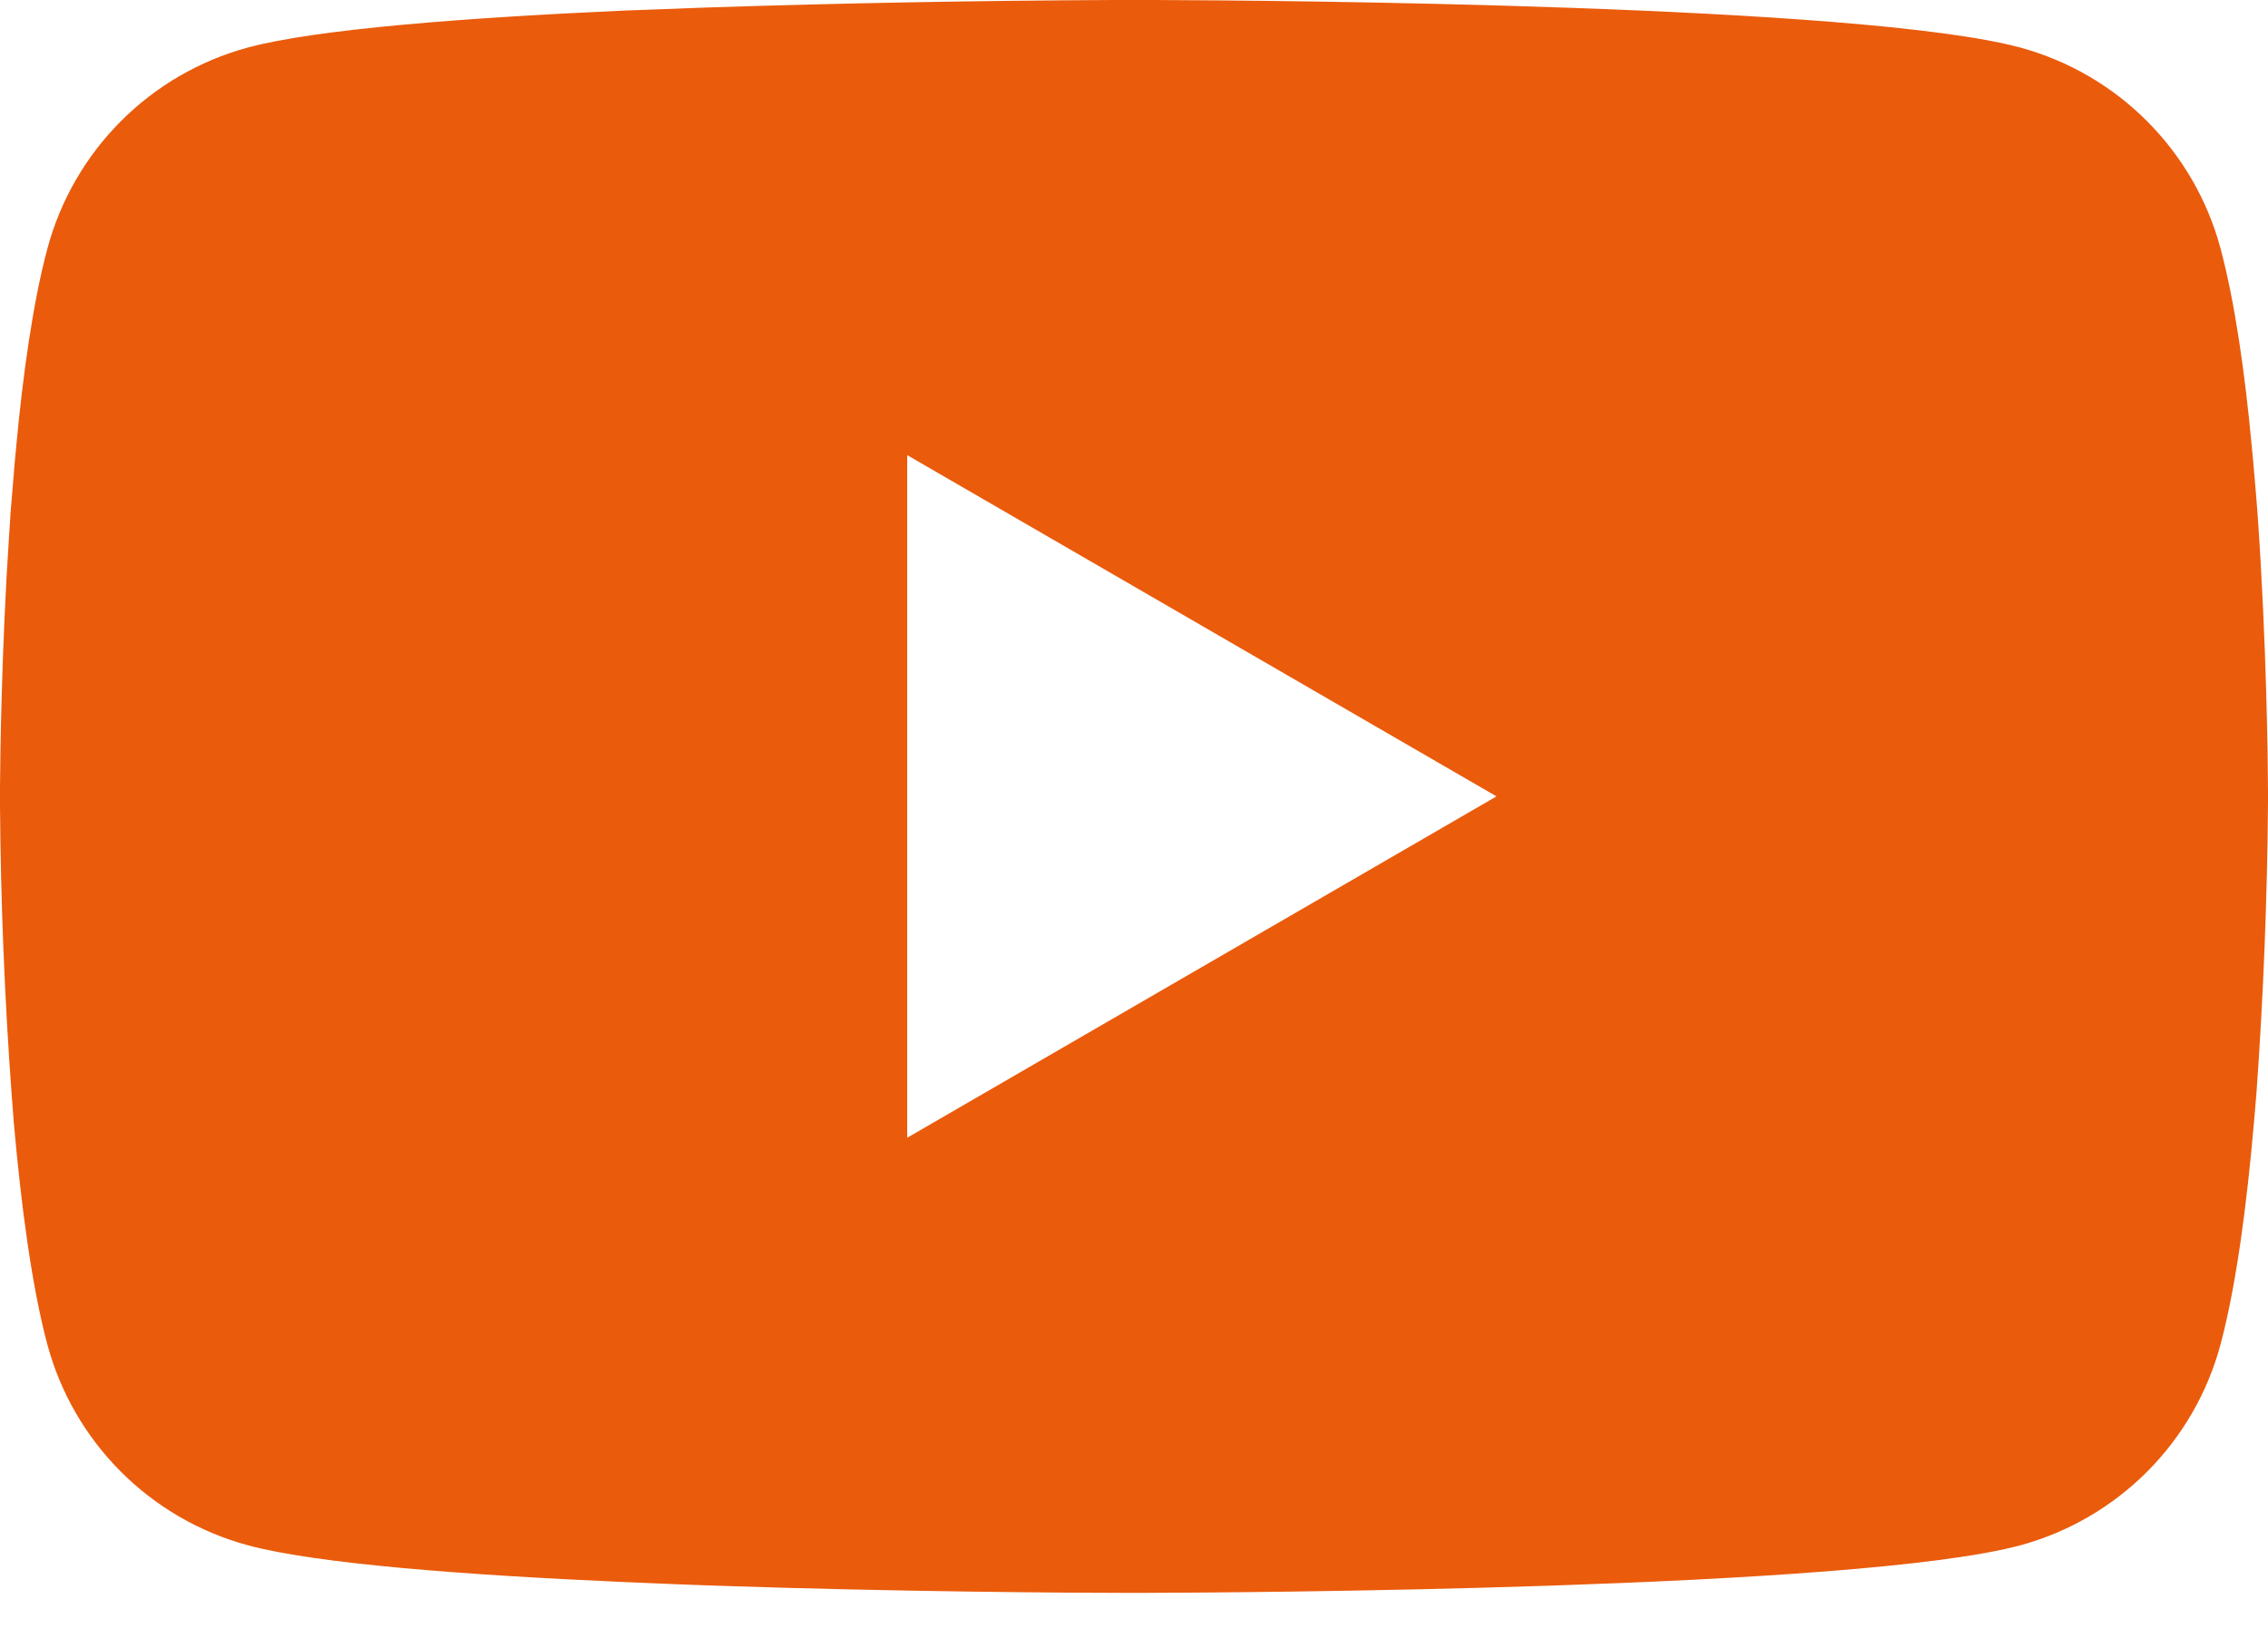
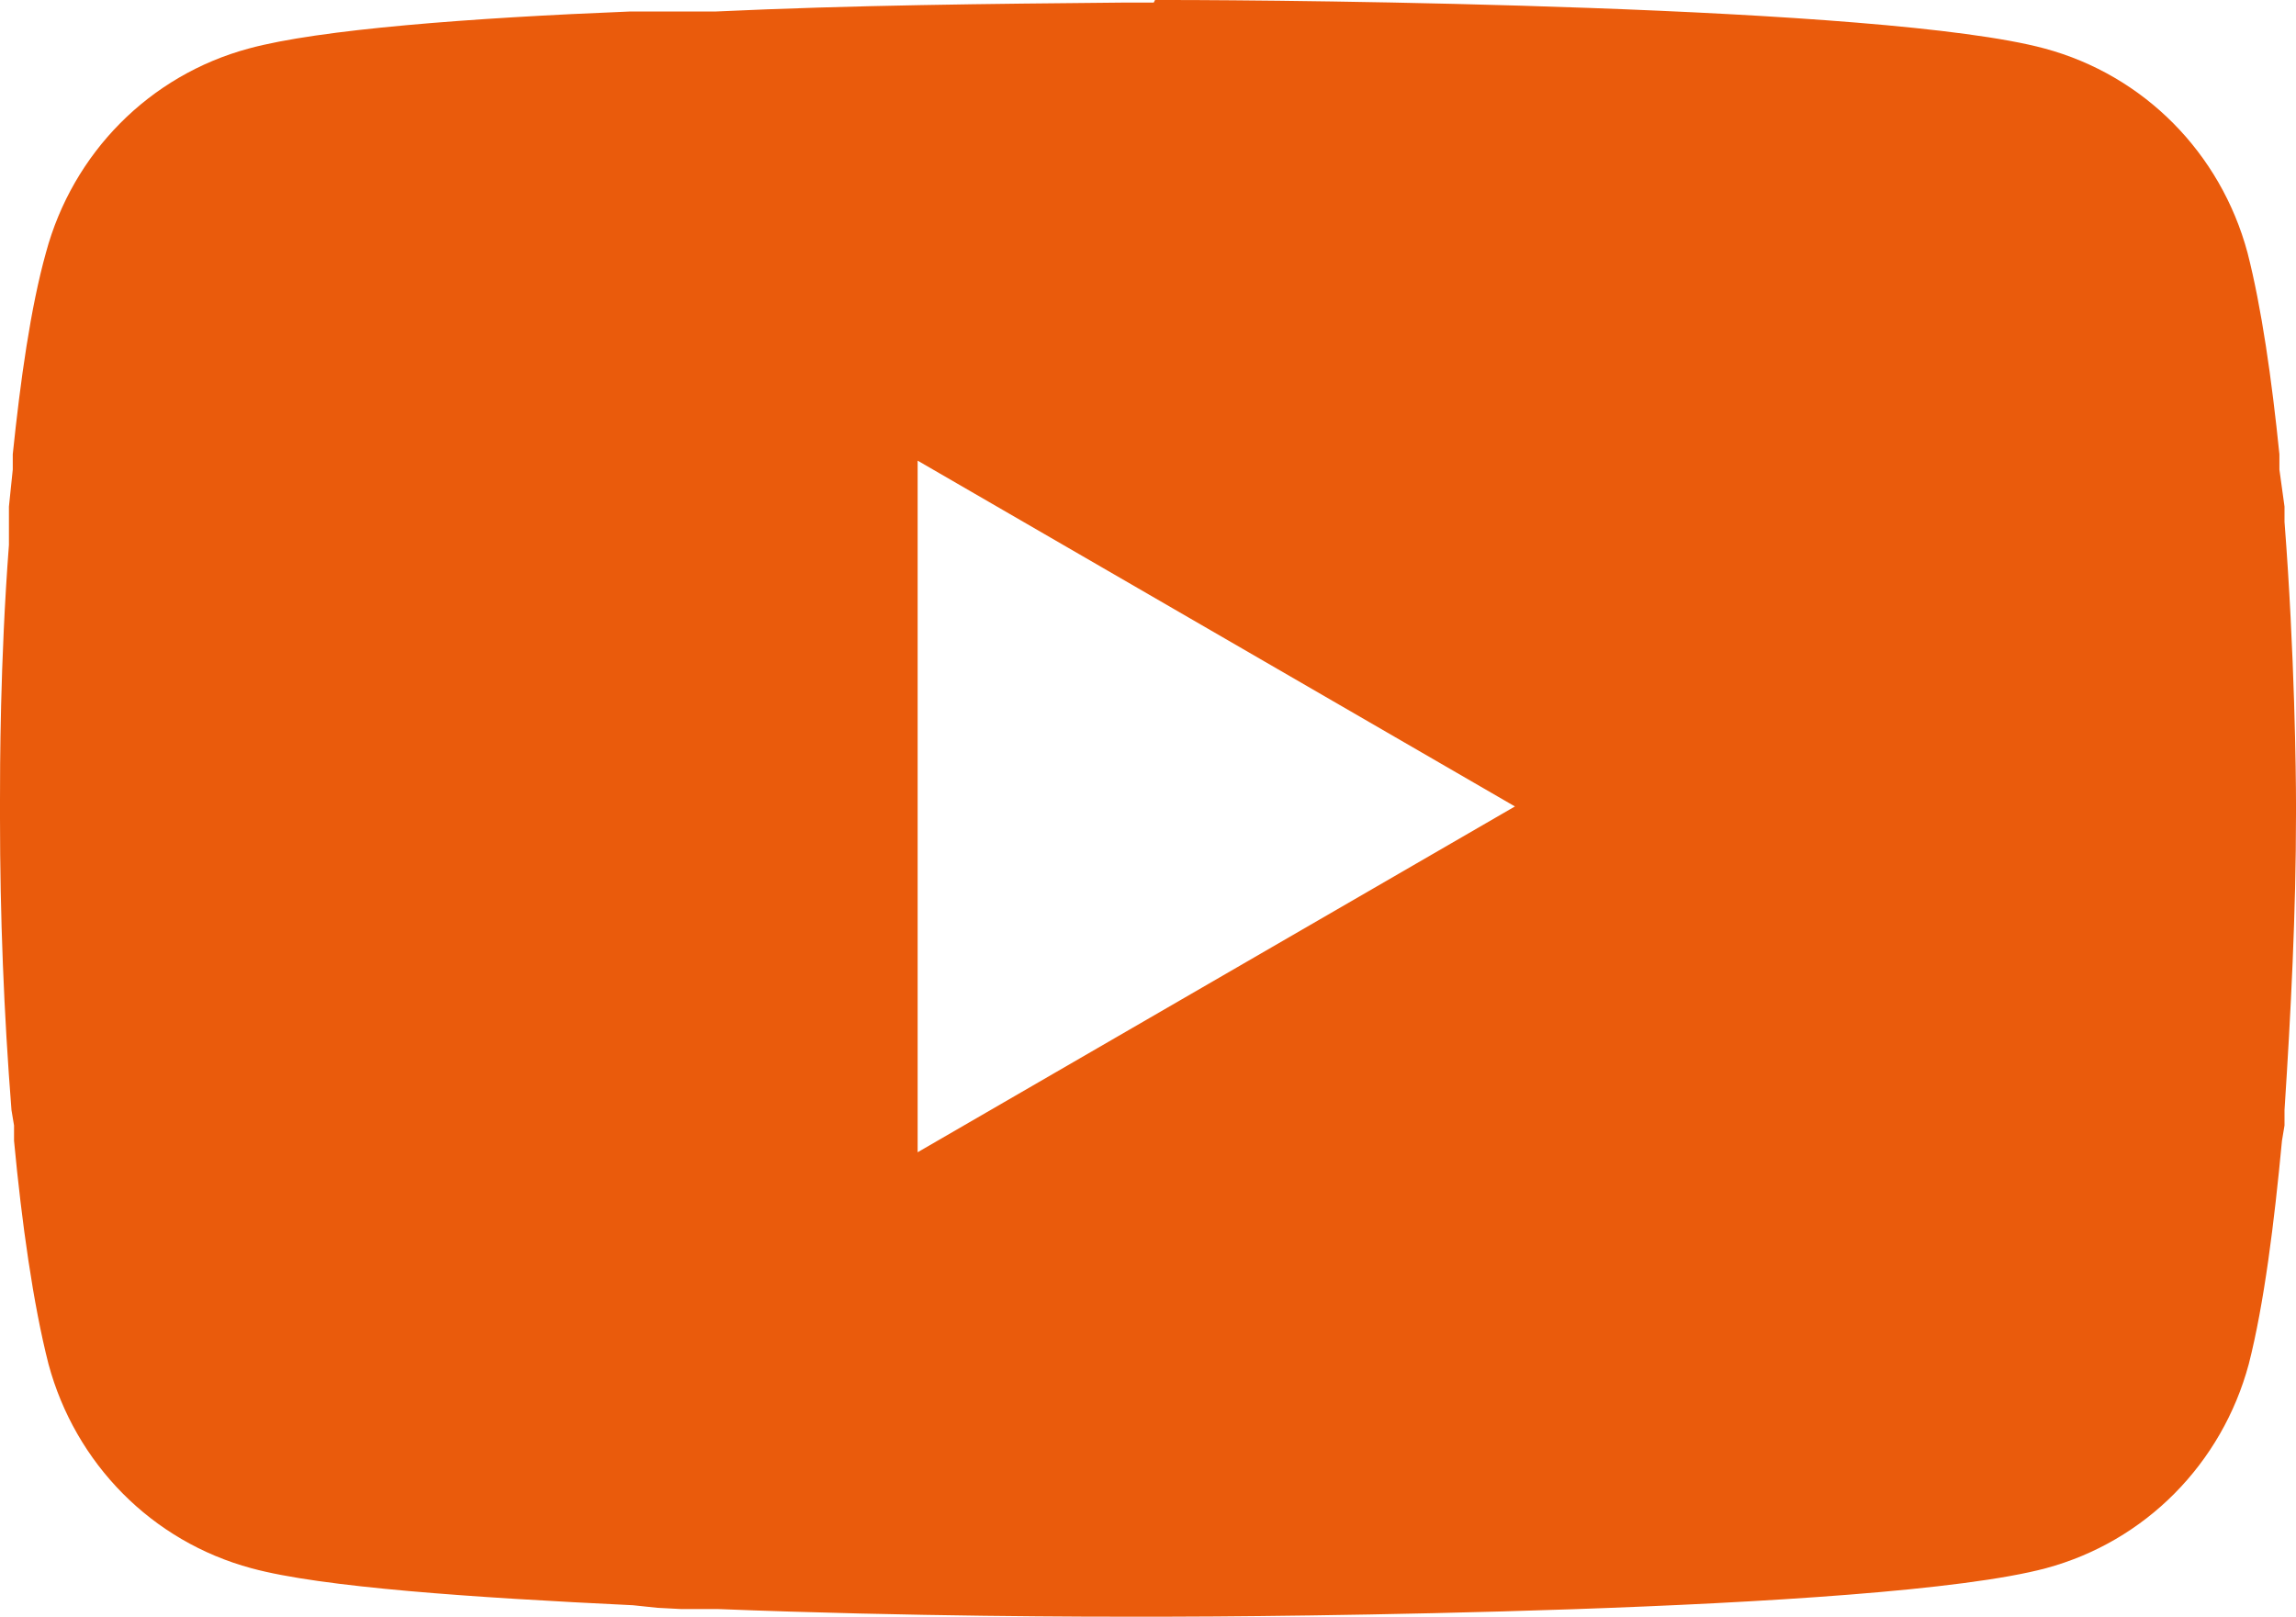
- <svg xmlns="http://www.w3.org/2000/svg" width="18" height="13" fill="none" viewBox="0 0 18 13">
-   <path fill="#EA5B0C" d="M9.058 0h.1c.925.003 5.61.037 6.874.377a2.261 2.261 0 0 1 1.592 1.598c.114.427.194.993.248 1.577l.011.117.025.292.009.117c.073 1.029.082 1.992.083 2.202v.085a36.091 36.091 0 0 1-.092 2.317l-.01.118-.01.117c-.056.644-.139 1.283-.264 1.753a2.26 2.26 0 0 1-1.592 1.598c-1.305.35-6.265.375-6.953.377h-.16c-.347 0-1.785-.007-3.293-.059l-.19-.007-.099-.004-.192-.008-.192-.008c-1.25-.055-2.438-.144-2.986-.292A2.26 2.26 0 0 1 .375 10.67C.25 10.201.167 9.56.11 8.917L.101 8.8l-.009-.117A34.877 34.877 0 0 1 0 6.392v-.139c.002-.242.011-1.078.072-2l.008-.116.003-.059.01-.117.024-.292.011-.117C.182 2.968.262 2.4.376 1.974A2.261 2.261 0 0 1 1.968.377C2.516.23 3.705.14 4.954.084l.19-.007.194-.007.097-.004.193-.007C6.698.024 7.77.005 8.84 0h.218ZM7.2 3.611v5.421l4.677-2.71L7.2 3.613Z" />
+ <svg xmlns="http://www.w3.org/2000/svg" id="Layer_1" data-name="Layer 1" viewBox="0 0 17.99 12.67">
+   <path d="M9.05,0h.1c.93,0,5.61.04,6.87.38.78.21,1.38.82,1.59,1.6.11.43.19.99.25,1.58v.12l.04.29v.12c.08,1.03.09,1.99.09,2.2v.09c0,.77-.04,1.55-.09,2.32v.12l-.02.12c-.06.64-.14,1.28-.26,1.75-.21.78-.81,1.39-1.59,1.6-1.31.35-6.26.38-6.95.38h-.16c-.35,0-1.78,0-3.29-.06h-.29s-.19-.01-.19-.01l-.19-.02c-1.25-.06-2.44-.14-2.99-.29-.78-.21-1.38-.82-1.59-1.6-.12-.47-.21-1.11-.27-1.75v-.12l-.02-.12c-.06-.76-.09-1.53-.09-2.29v-.14c0-.24,0-1.08.07-2v-.18s0-.12,0-.12l.03-.29v-.12c.06-.58.14-1.15.26-1.58.21-.78.81-1.39,1.59-1.6.55-.15,1.74-.24,2.99-.29h.38s.1,0,.1,0h.19c1.07-.05,2.14-.06,3.21-.07h.22,0ZM7.19,3.61v5.42l4.68-2.71-4.68-2.71h0Z" style="fill: #ea5b0c;" />
</svg>
